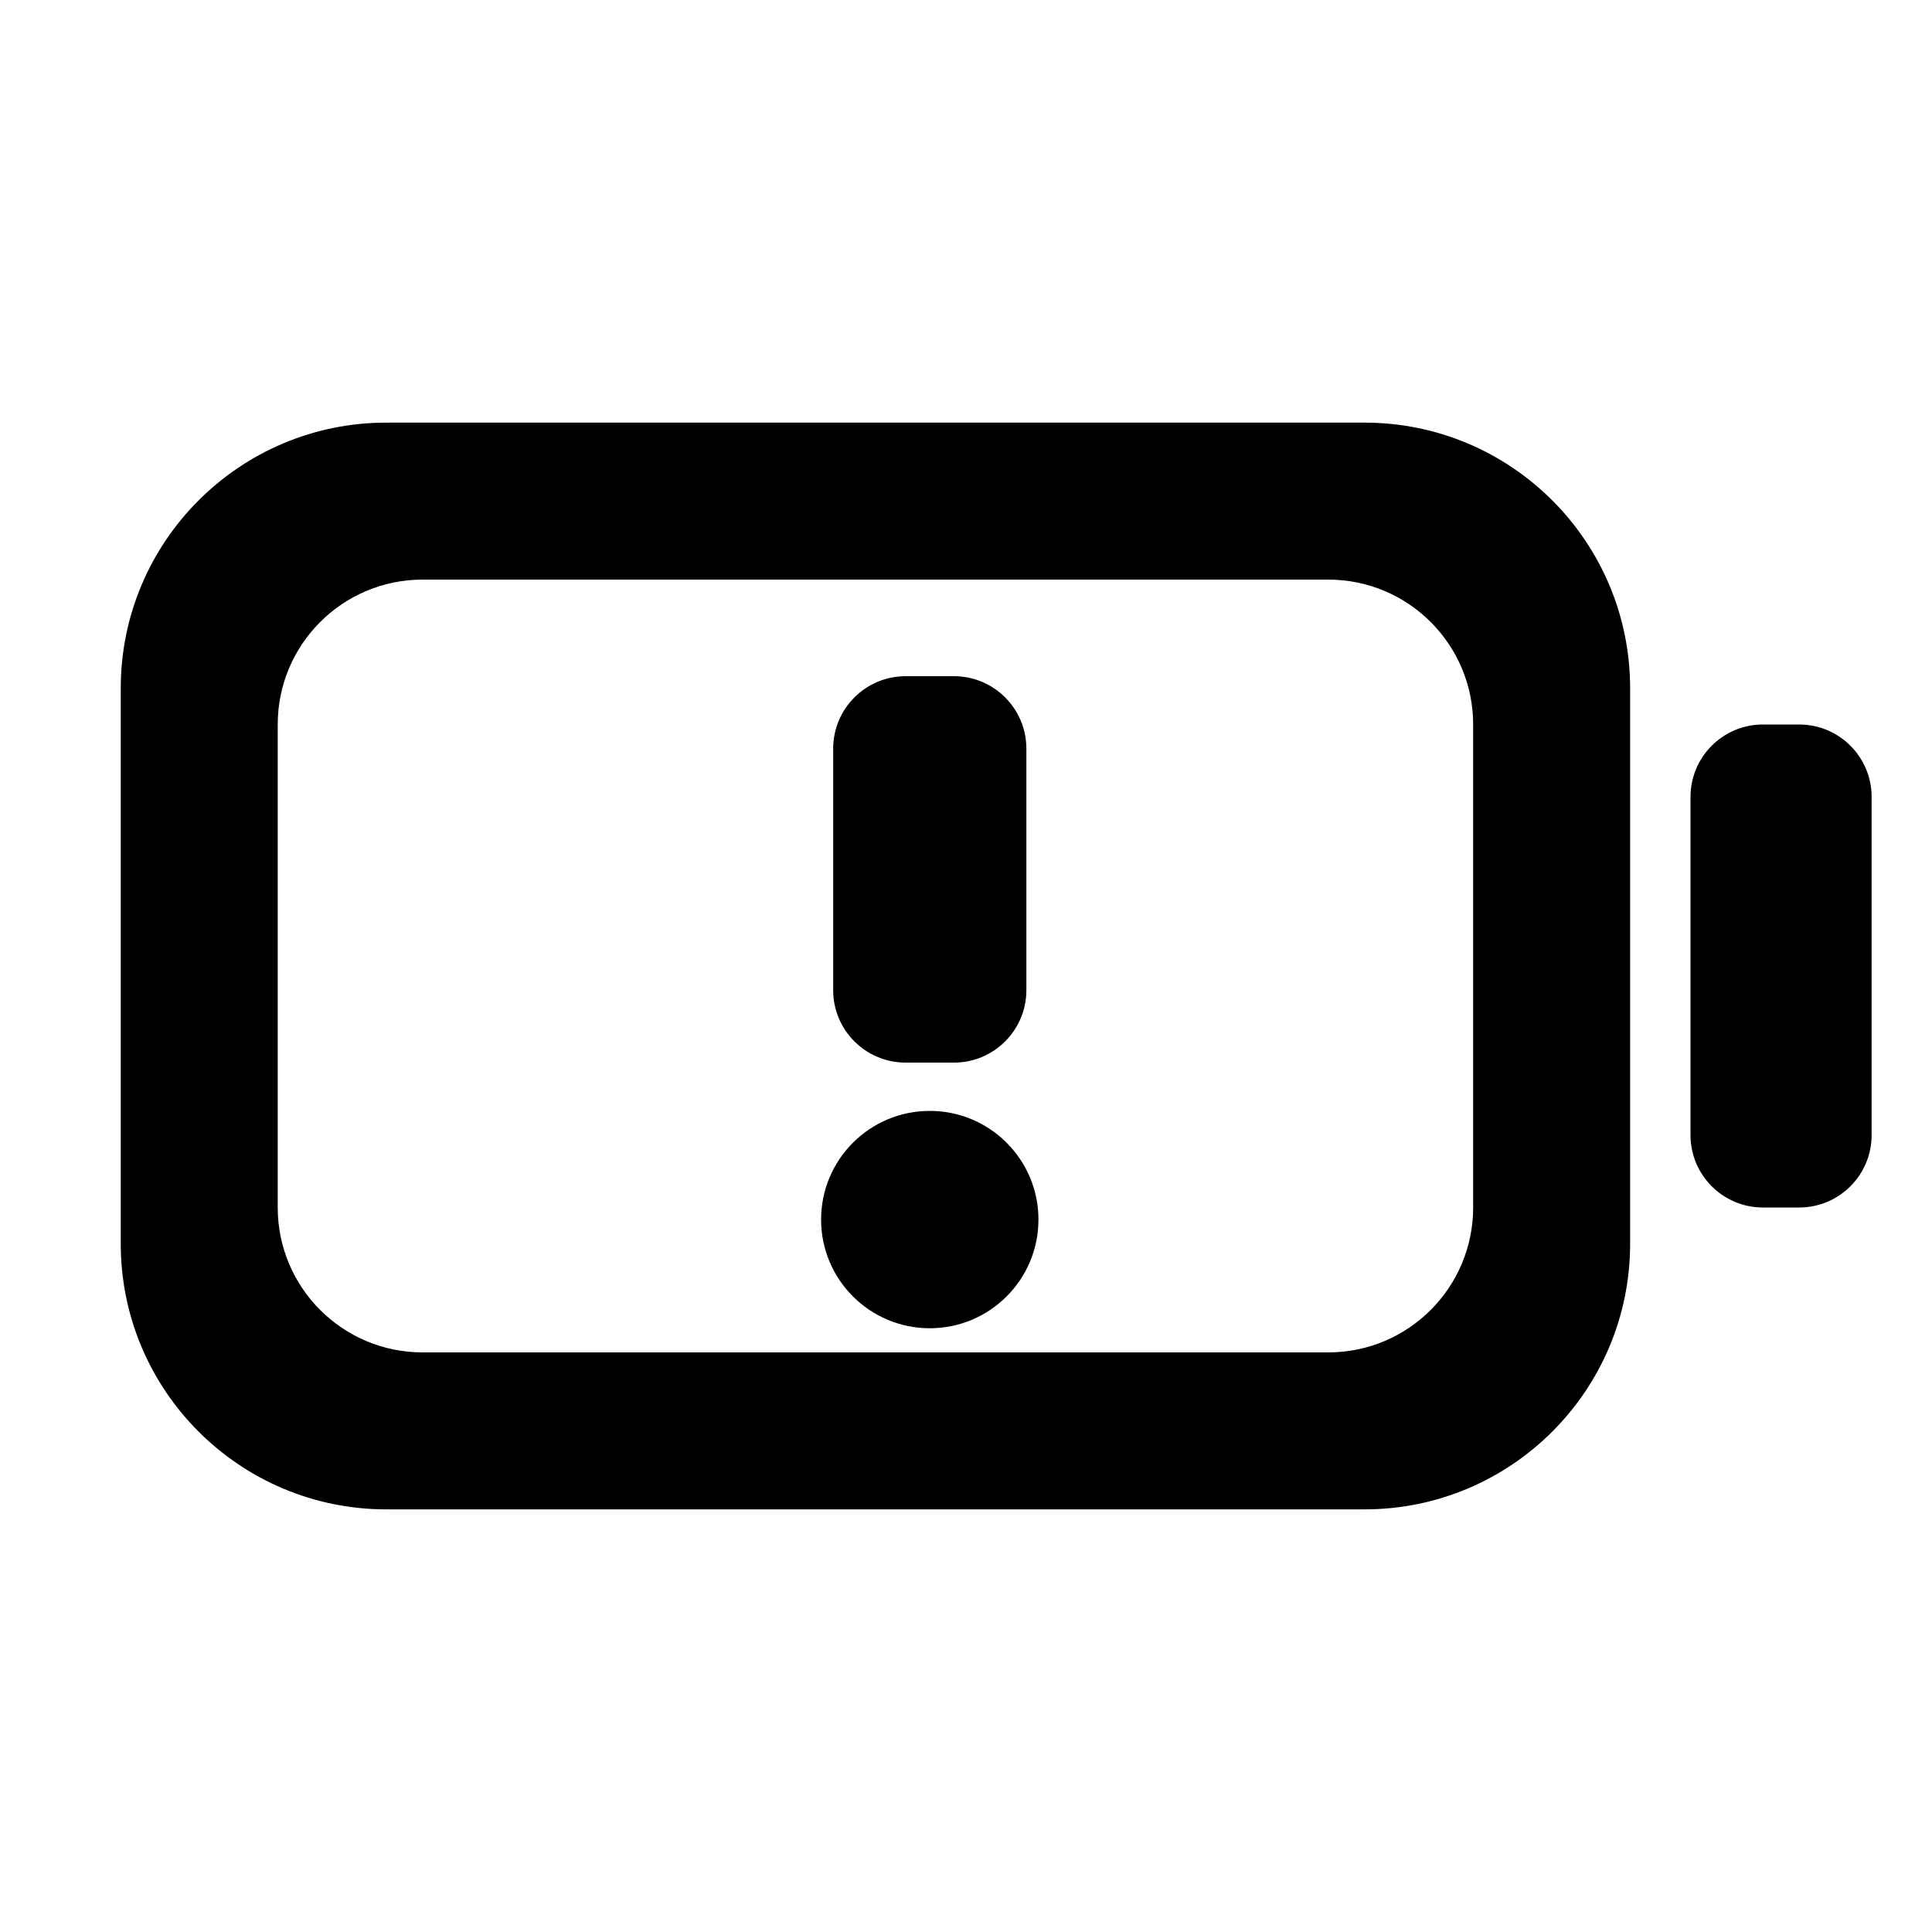
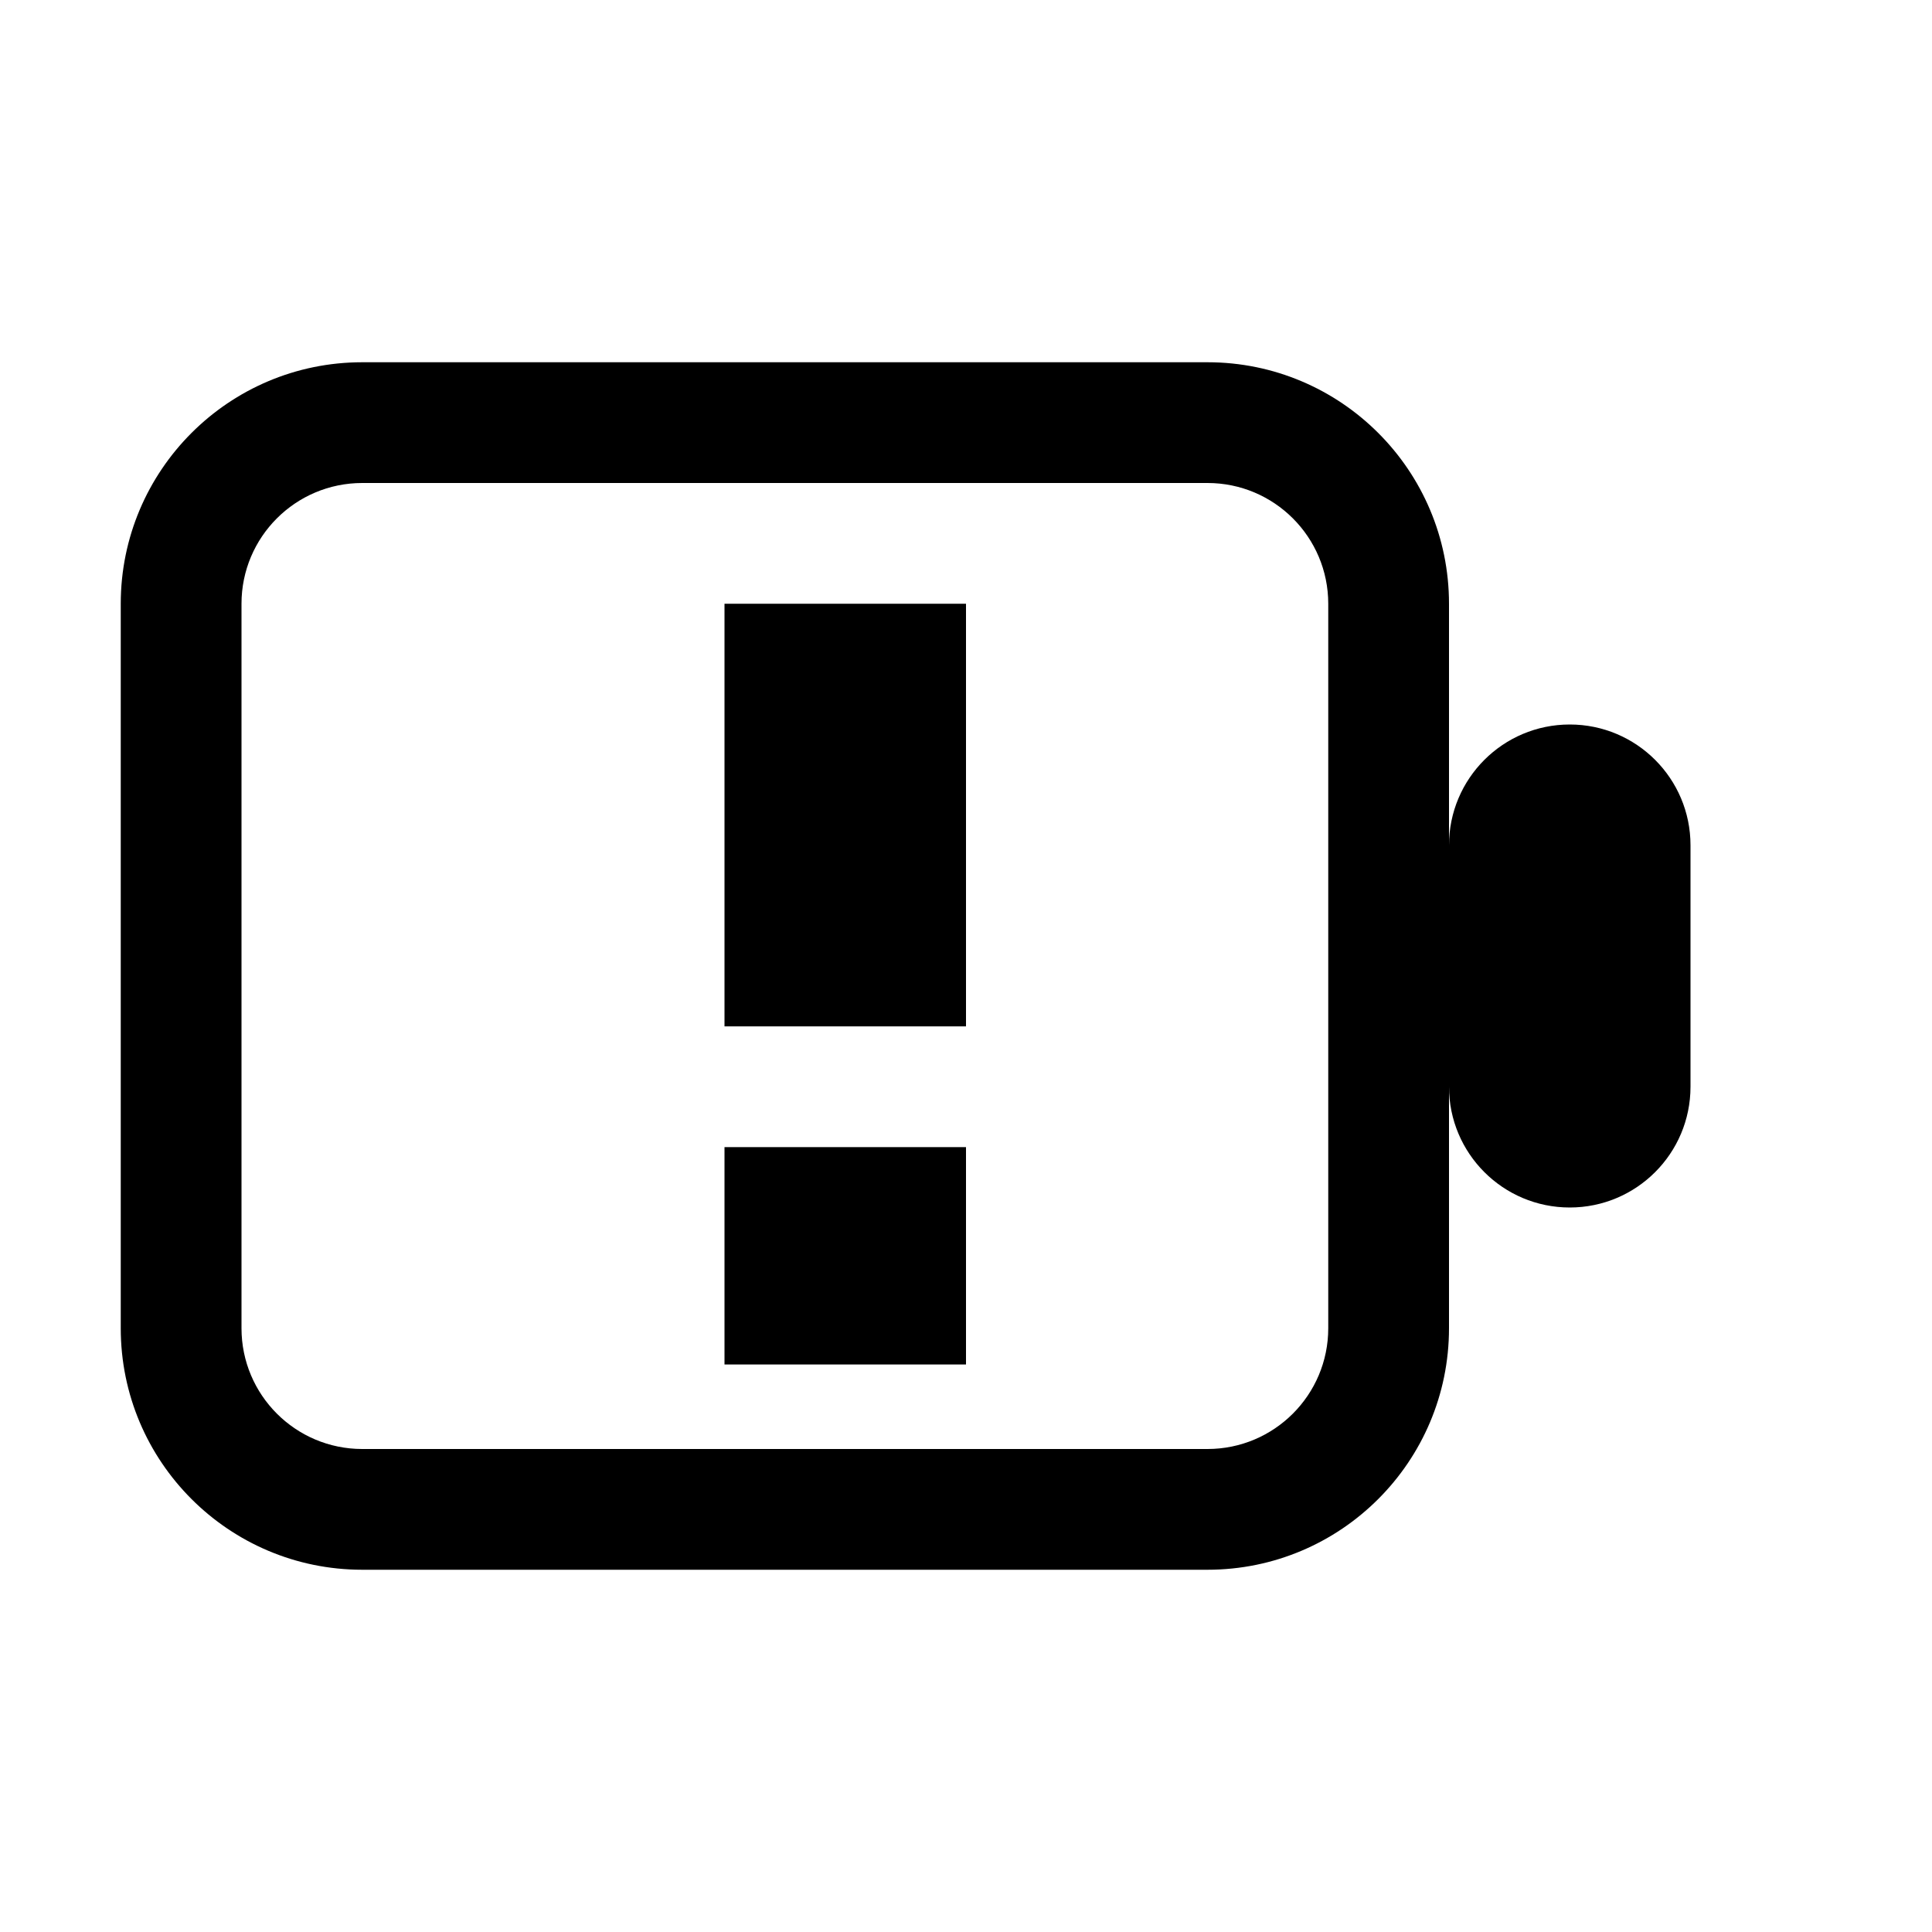
<svg xmlns="http://www.w3.org/2000/svg" width="16" height="16" viewBox="0 0 16 16">
-   <path fill-rule="evenodd" fill="#000000" class="error" d="M3.2 3.5h8.1a2.2 2.2 0 0 1 2.2 2.2v4.6a2.2 2.2 0 0 1 -2.2 2.2h-8.1a2.2 2.2 0 0 1 -2.2 -2.2v-4.6a2.2 2.2 0 0 1 2.2 -2.2zM3.5 4.8h7.5a1.2 1.2 0 0 1 1.2 1.2v4a1.2 1.2 0 0 1 -1.2 1.2h-7.5a1.2 1.2 0 0 1 -1.2 -1.2v-4a1.2 1.2 0 0 1 1.2 -1.2zM14.6 6h0.3a0.6 0.6 0 0 1 0.6 0.6v2.8a0.6 0.6 0 0 1 -0.6 0.6h-0.3a0.6 0.6 0 0 1 -0.6 -0.6v-2.8a0.6 0.6 0 0 1 0.6 -0.6z" />
-   <path class="error" fill="#000000" d="M7.5 5.6h0.4a0.6 0.6 0 0 1 0.6 0.6v2a0.6 0.6 0 0 1 -0.6 0.6h-0.4a0.6 0.6 0 0 1 -0.6 -0.6v-2a0.6 0.6 0 0 1 0.6 -0.6zM6.8 10.1a0.9 0.9 0 1 0 1.8 0a0.9 0.9 0 1 0 -1.8 0z" />
+   <path fill-rule="evenodd" fill="#000000" d="M3 3h7a2 2 0 0 1 2 2v6a2 2 0 0 1 -2 2h-7a2 2 0 0 1 -2 -2v-6a2 2 0 0 1 2 -2zM3 4h7a1 1 0 0 1 1 1v6a1 1 0 0 1 -1 1h-7a1 1 0 0 1 -1 -1v-6a1 1 0 0 1 1 -1zM13 6h0a1 1 0 0 1 1 1v2a1 1 0 0 1 -1 1h0a1 1 0 0 1 -1 -1v-2a1 1 0 0 1 1 -1z" />
+   <path class="error" fill="#000000" d="M6 5h2v3.5h-2zM6 9.5h2v1.8h-2z" />
</svg>
